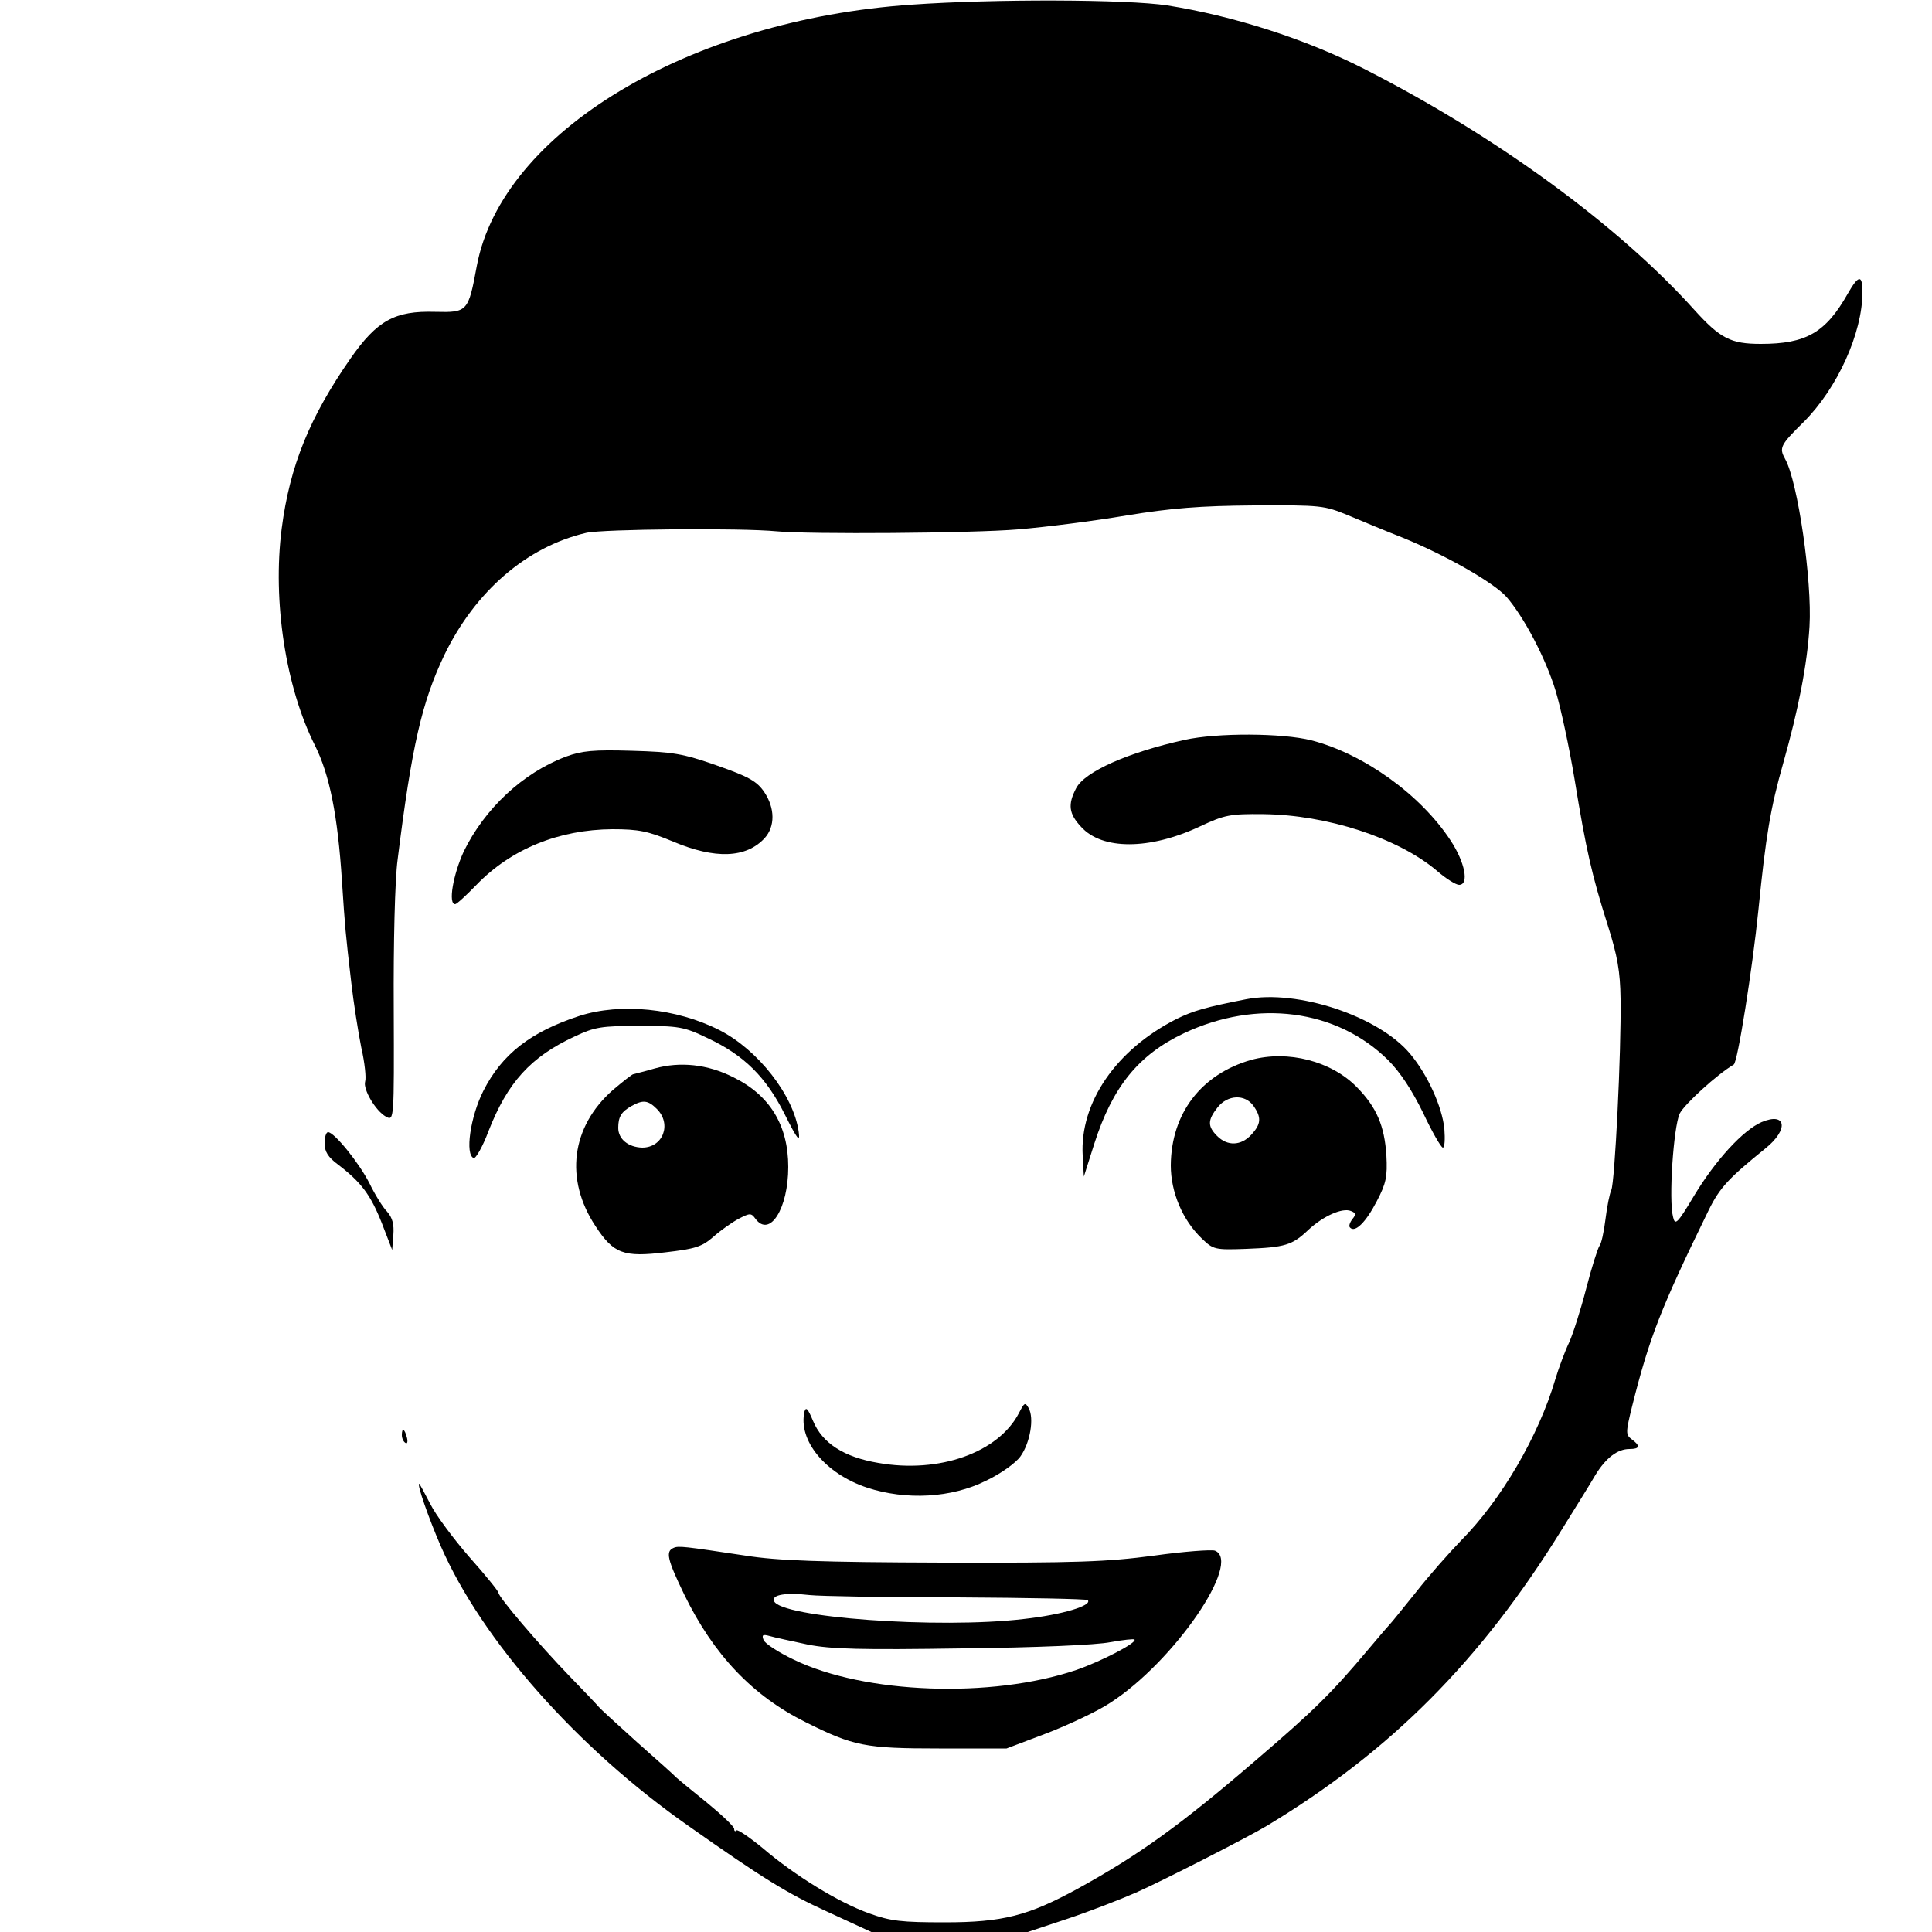
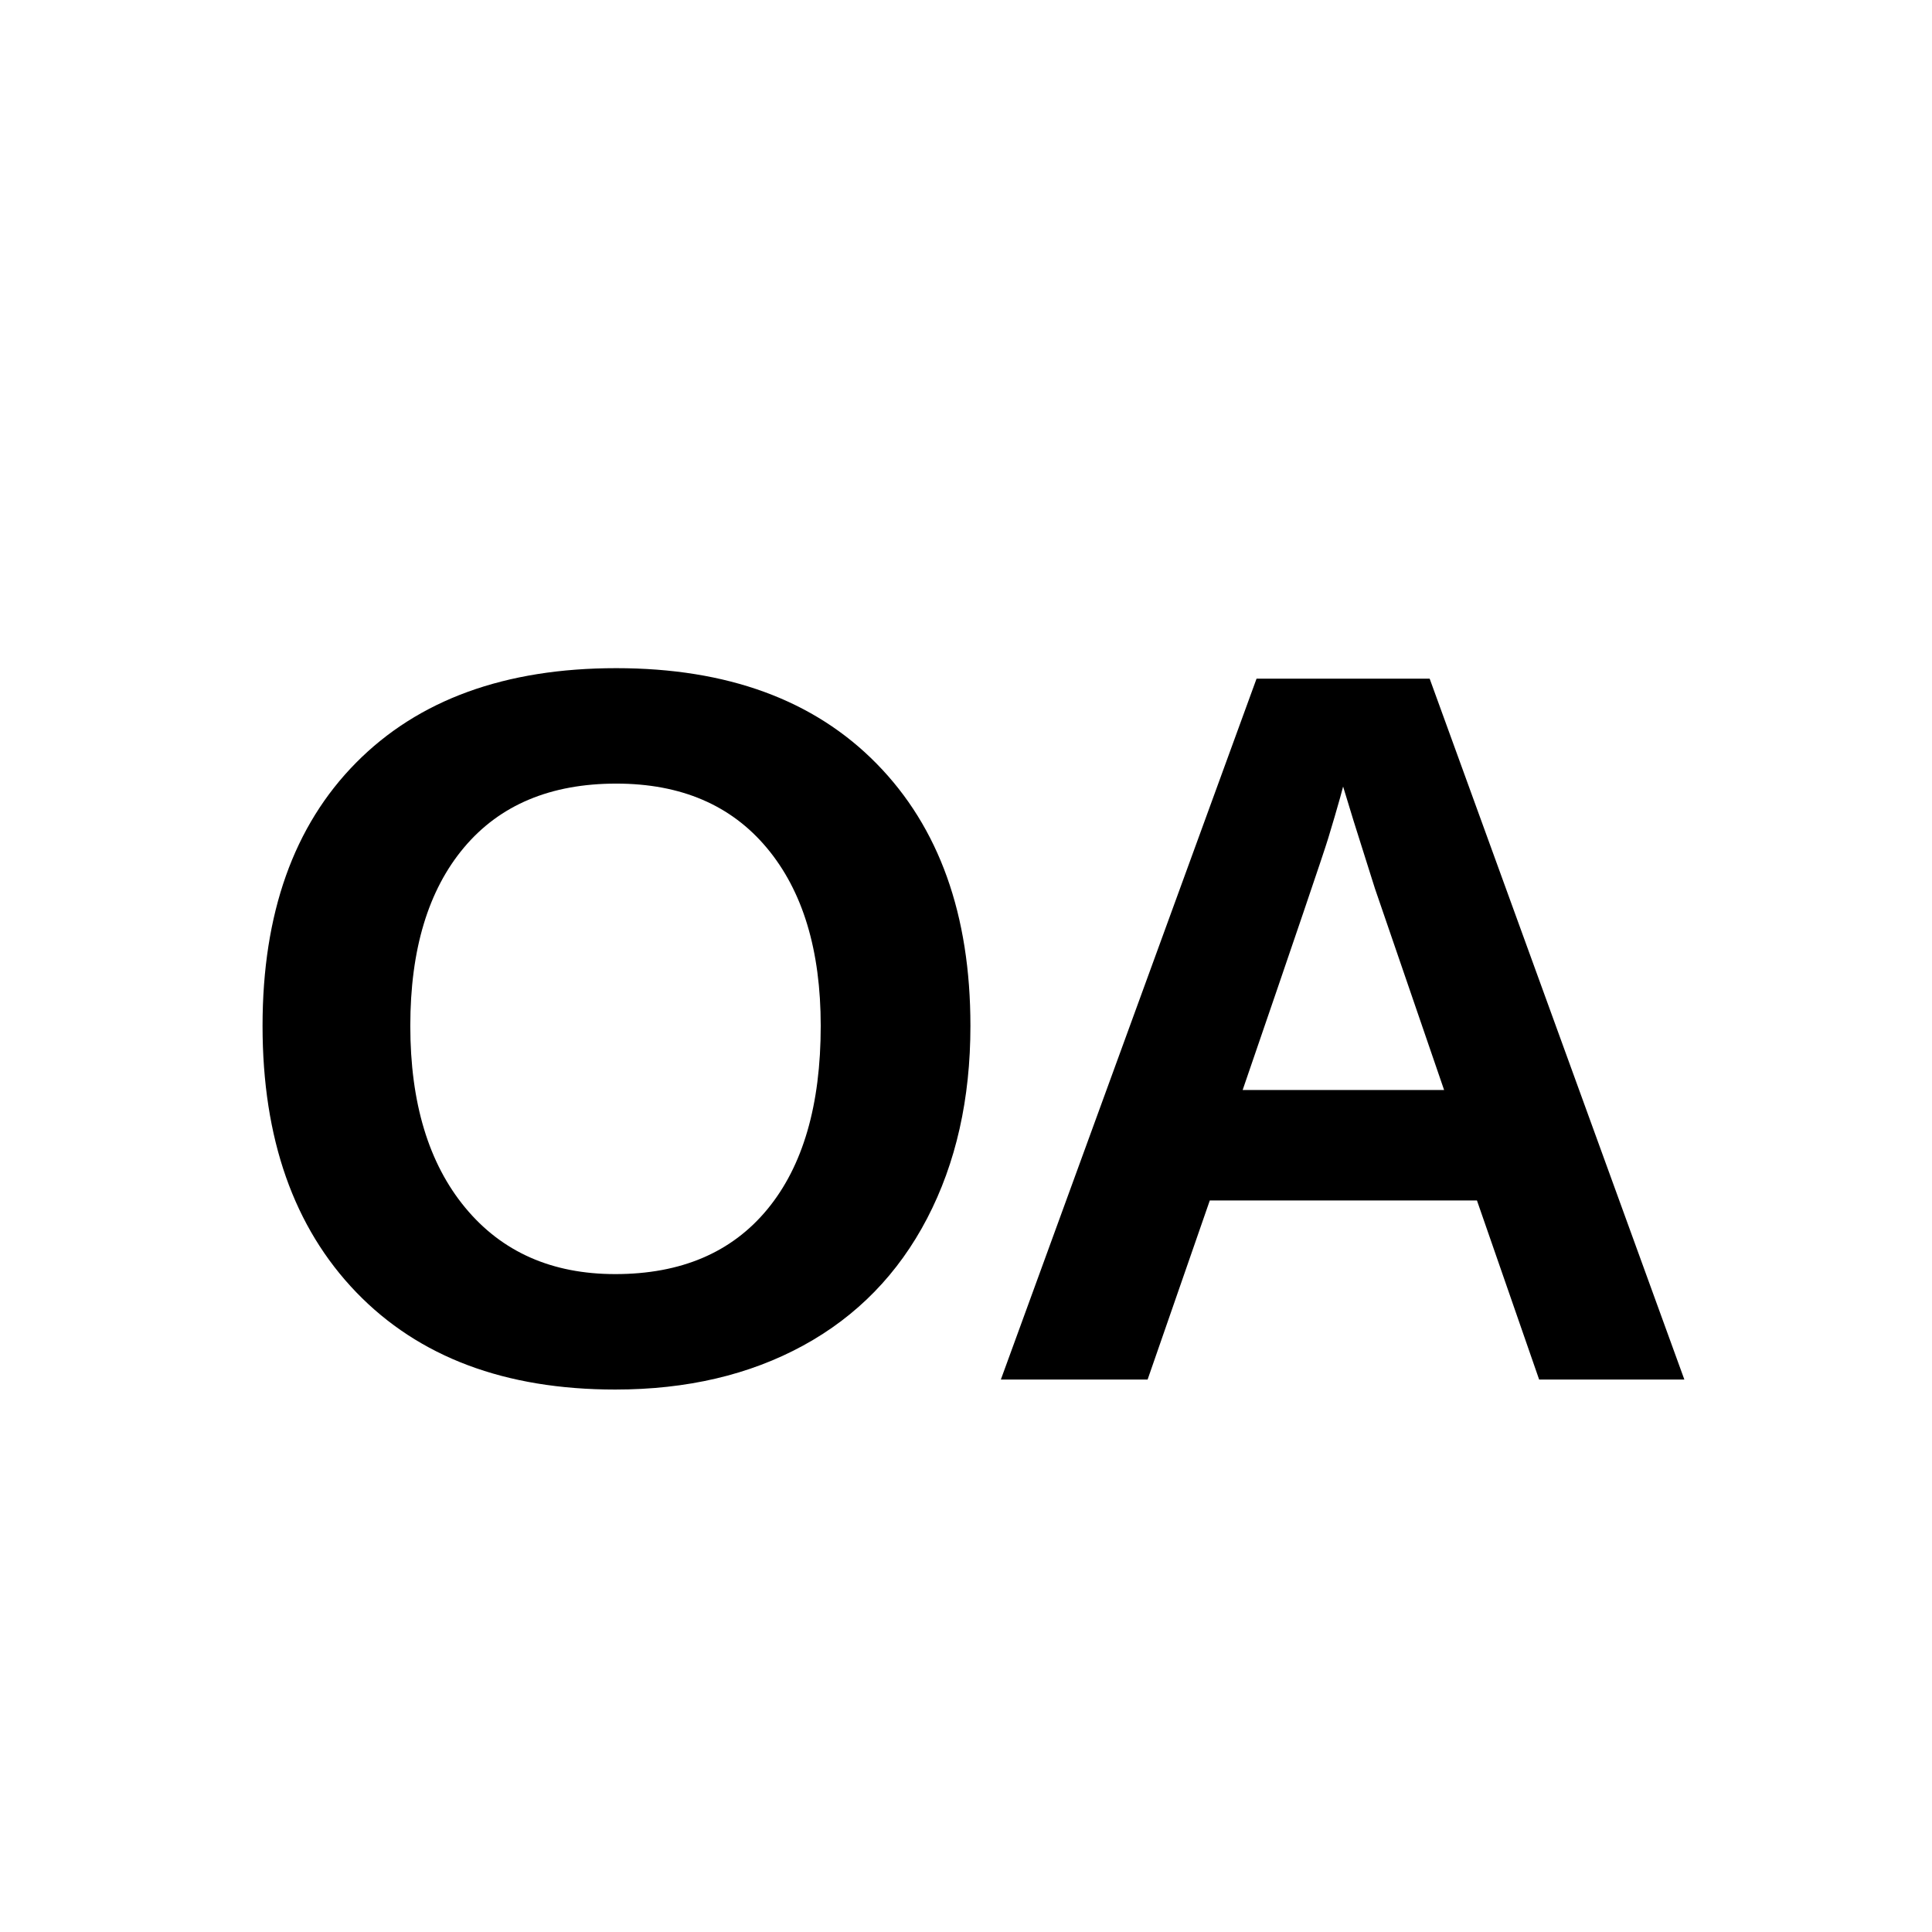
- <svg xmlns="http://www.w3.org/2000/svg" version="1.0" width="500pt" height="500pt" viewBox="0 0 500 500" preserveAspectRatio="xMidYMid meet">
-   <g transform="translate(0,500) scale(0.1,-0.1)" fill="#000000" stroke="none">
-     <path d="M2360 4988 c-577 -39 -1061 -330 -1126 -676 -22 -119 -24 -121 -108 -119 -104 3 -150 -22 -219 -121 -105 -151 -157 -277 -178 -440 -24 -187 10 -410 86 -561 38 -76 59 -181 70 -351 8 -122 9 -133 24 -262 6 -53 18 -129 26 -169 9 -39 13 -79 10 -88 -6 -20 27 -76 54 -91 21 -11 21 -10 20 282 -1 166 3 332 10 383 37 297 63 408 121 530 80 165 213 280 367 316 44 10 400 13 493 4 84 -8 507 -5 625 5 72 6 198 22 280 36 116 19 191 25 330 26 175 1 182 0 245 -26 36 -15 98 -41 139 -57 111 -45 236 -116 270 -154 45 -52 101 -158 127 -243 13 -43 35 -145 49 -229 30 -184 45 -249 86 -378 25 -79 32 -119 33 -190 2 -138 -15 -477 -24 -495 -4 -8 -11 -42 -15 -75 -4 -33 -11 -65 -16 -70 -4 -6 -20 -55 -34 -110 -14 -54 -34 -117 -44 -139 -11 -23 -27 -66 -36 -96 -43 -146 -140 -312 -243 -416 -32 -33 -85 -93 -117 -134 -33 -41 -62 -77 -65 -80 -3 -3 -30 -34 -60 -70 -94 -112 -141 -158 -287 -283 -195 -168 -304 -247 -464 -335 -128 -70 -194 -87 -344 -87 -111 0 -140 3 -195 23 -79 28 -193 98 -276 169 -34 28 -65 49 -68 46 -3 -4 -6 -2 -6 4 0 6 -33 37 -72 69 -40 32 -75 61 -78 64 -3 4 -48 44 -100 90 -52 47 -97 88 -100 92 -3 4 -37 40 -76 80 -81 84 -184 205 -184 216 0 4 -34 46 -75 92 -41 47 -87 109 -101 137 -15 29 -28 53 -29 53 -7 0 26 -93 56 -162 107 -244 353 -522 640 -723 193 -136 256 -175 359 -222 l115 -53 202 0 203 0 102 34 c57 19 137 50 178 68 66 29 293 145 339 173 320 193 552 426 762 765 36 58 76 122 88 143 27 44 57 67 88 67 27 0 29 8 6 25 -16 12 -16 17 1 86 45 179 74 253 198 507 29 59 52 83 147 160 61 49 54 95 -10 68 -48 -21 -119 -98 -175 -191 -43 -72 -49 -77 -54 -55 -12 44 1 233 17 268 12 24 96 101 140 127 10 6 48 245 64 402 19 190 31 262 64 378 39 138 62 254 68 354 7 117 -30 374 -63 433 -16 29 -13 36 48 96 87 87 152 230 152 336 0 46 -10 45 -38 -4 -57 -101 -108 -130 -225 -130 -78 0 -105 14 -172 88 -196 218 -513 450 -855 624 -153 78 -339 137 -509 164 -105 16 -449 17 -661 2z" />
-     <path d="M3065 3085 c-145 -32 -258 -82 -280 -125 -22 -42 -19 -66 13 -100 54 -60 177 -60 307 1 64 30 78 33 165 32 164 -2 347 -61 448 -146 24 -21 50 -37 58 -37 27 0 15 59 -22 115 -78 119 -225 224 -360 259 -75 19 -244 20 -329 1z" />
-     <path d="M1465 3042 c-112 -42 -211 -135 -265 -246 -27 -59 -41 -136 -22 -136 4 0 29 23 55 50 90 93 213 143 352 144 68 0 92 -5 157 -32 109 -46 189 -43 237 9 27 30 27 77 -1 119 -19 28 -40 40 -123 69 -88 31 -114 35 -220 38 -99 3 -129 0 -170 -15z" />
-     <path d="M3225 2414 c-107 -21 -137 -30 -180 -51 -156 -79 -251 -216 -243 -354 l3 -54 27 85 c47 147 114 230 232 286 189 89 395 62 528 -69 32 -32 62 -78 91 -137 23 -49 46 -89 51 -90 5 0 6 22 4 49 -6 57 -43 139 -88 193 -81 98 -292 168 -425 142z" />
-     <path d="M1500 2371 c-126 -41 -201 -99 -249 -194 -34 -67 -48 -166 -25 -174 5 -2 23 29 38 69 49 126 109 193 224 246 51 24 68 27 167 27 102 0 115 -2 177 -32 94 -44 151 -101 199 -197 33 -66 40 -74 36 -45 -13 94 -105 212 -205 263 -112 57 -256 71 -362 37z" />
-     <path d="M3238 2257 c-129 -37 -207 -138 -208 -273 0 -69 30 -141 80 -189 30 -29 34 -30 116 -27 100 4 118 9 161 50 38 35 87 57 109 48 13 -5 14 -9 4 -21 -7 -9 -10 -19 -6 -22 13 -14 41 14 69 68 24 46 28 63 25 119 -5 76 -25 124 -76 176 -66 68 -179 97 -274 71z m6 -119 c21 -30 20 -47 -6 -75 -26 -28 -61 -30 -88 -3 -25 25 -25 41 1 74 26 33 71 35 93 4z" />
-     <path d="M1695 2235 c-27 -8 -53 -14 -56 -15 -3 0 -27 -19 -53 -41 -108 -95 -125 -231 -45 -352 47 -72 73 -81 181 -68 77 9 94 14 124 40 19 17 49 38 66 47 29 15 32 15 43 0 37 -50 85 26 85 134 0 108 -48 186 -142 232 -67 34 -138 41 -203 23z m5 -105 c39 -39 16 -100 -38 -100 -36 1 -62 22 -62 51 0 29 8 42 35 57 29 16 42 15 65 -8z" />
-     <path d="M840 2041 c0 -21 9 -36 35 -55 60 -46 84 -78 113 -151 l27 -70 3 39 c2 27 -2 44 -16 60 -11 11 -32 45 -46 74 -27 53 -91 132 -107 132 -5 0 -9 -13 -9 -29z" />
-     <path d="M2637 1343 c-53 -102 -206 -157 -364 -129 -89 15 -145 51 -169 109 -13 31 -18 37 -22 24 -17 -75 54 -161 162 -197 101 -33 218 -27 308 18 38 18 77 46 89 63 25 35 36 99 21 125 -9 16 -11 14 -25 -13z" />
-     <path d="M1040 1286 c0 -8 4 -17 9 -20 5 -4 7 3 4 14 -6 23 -13 26 -13 6z" />
-     <path d="M1743 994 c-21 -9 -16 -30 28 -121 76 -156 177 -262 314 -330 124 -62 154 -68 345 -68 l175 0 103 39 c57 22 132 57 165 79 165 106 343 366 271 394 -9 3 -80 -2 -158 -13 -121 -16 -198 -19 -546 -18 -316 1 -428 5 -510 18 -160 24 -174 26 -187 20z m734 -128 c182 -1 334 -4 338 -7 13 -14 -66 -38 -166 -49 -221 -26 -632 4 -646 47 -6 16 32 22 92 15 28 -3 199 -6 382 -6z m-387 -122 c60 -12 139 -14 400 -10 192 2 349 9 383 16 33 6 61 9 63 7 8 -8 -87 -57 -151 -79 -219 -74 -548 -62 -731 27 -40 19 -75 42 -78 51 -5 13 -2 15 16 10 13 -4 57 -13 98 -22z" />
-   </g>
+ <svg xmlns="http://www.w3.org/2000/svg" viewBox="0 0 512 512">
+   <text x="256" y="272" font-family="Helvetica Neue, Arial, sans-serif" font-weight="800" font-size="270" letter-spacing="-10" text-anchor="middle" dominant-baseline="central">OA</text>
</svg>
